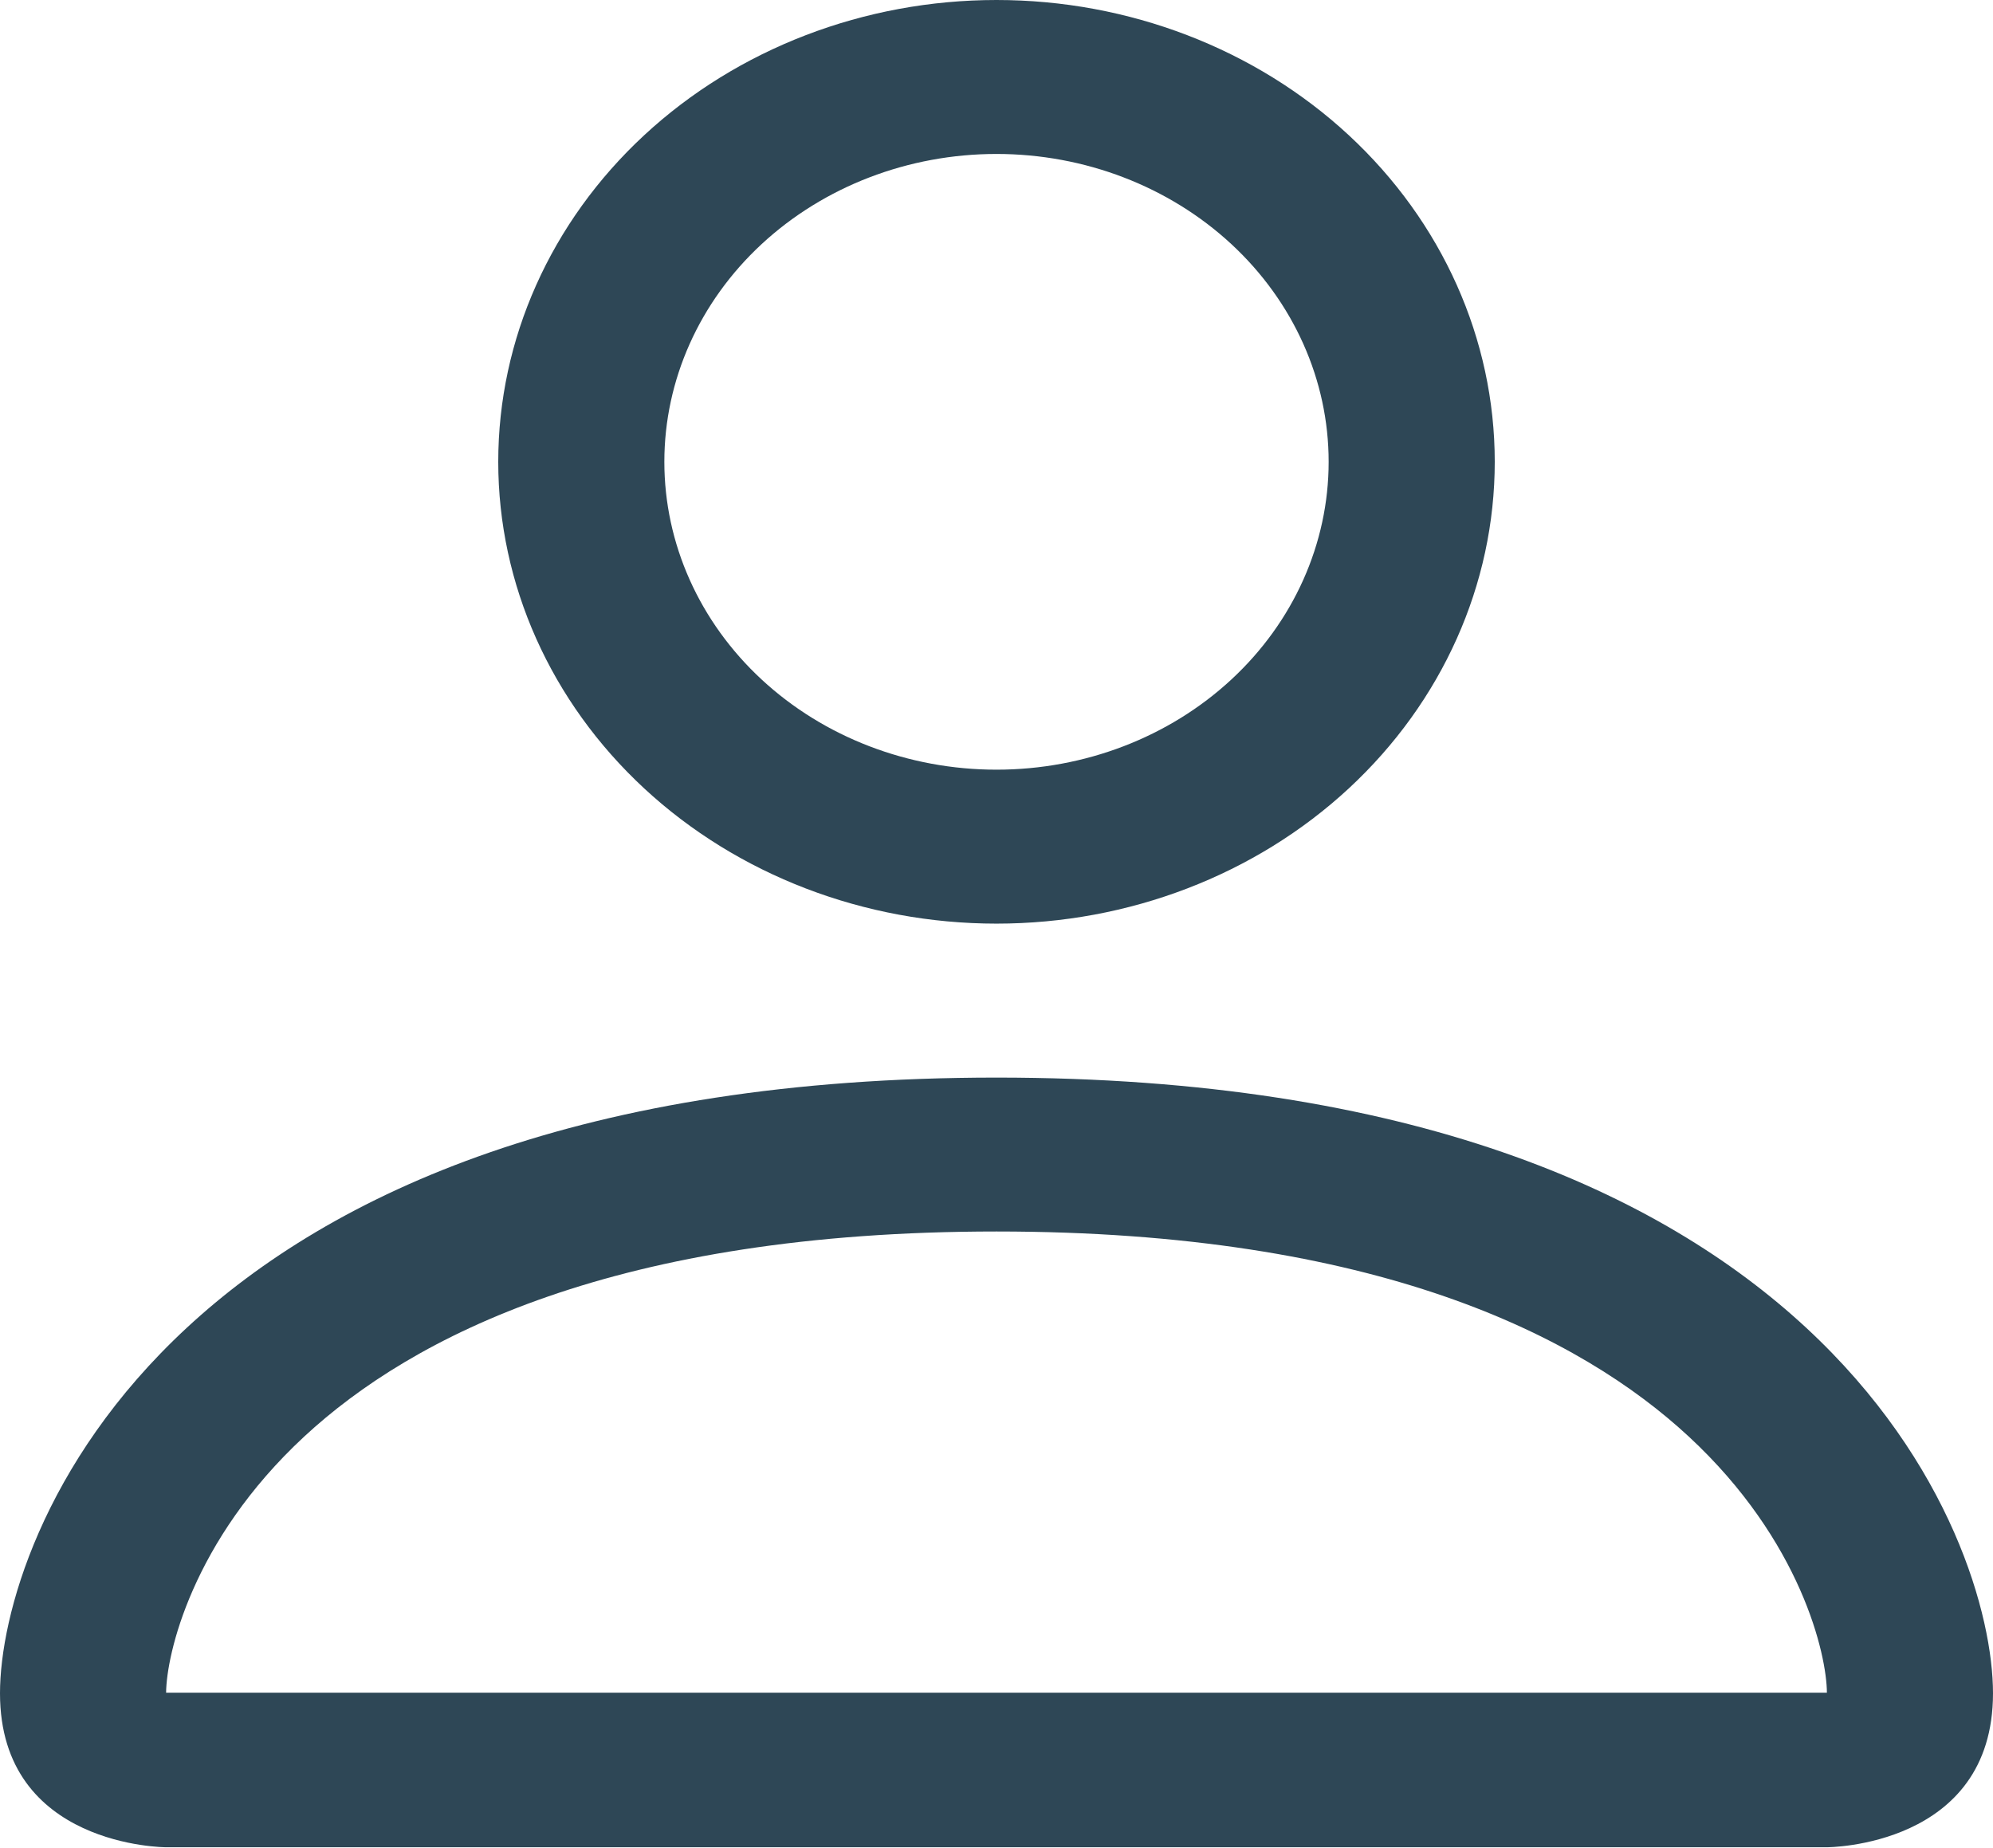
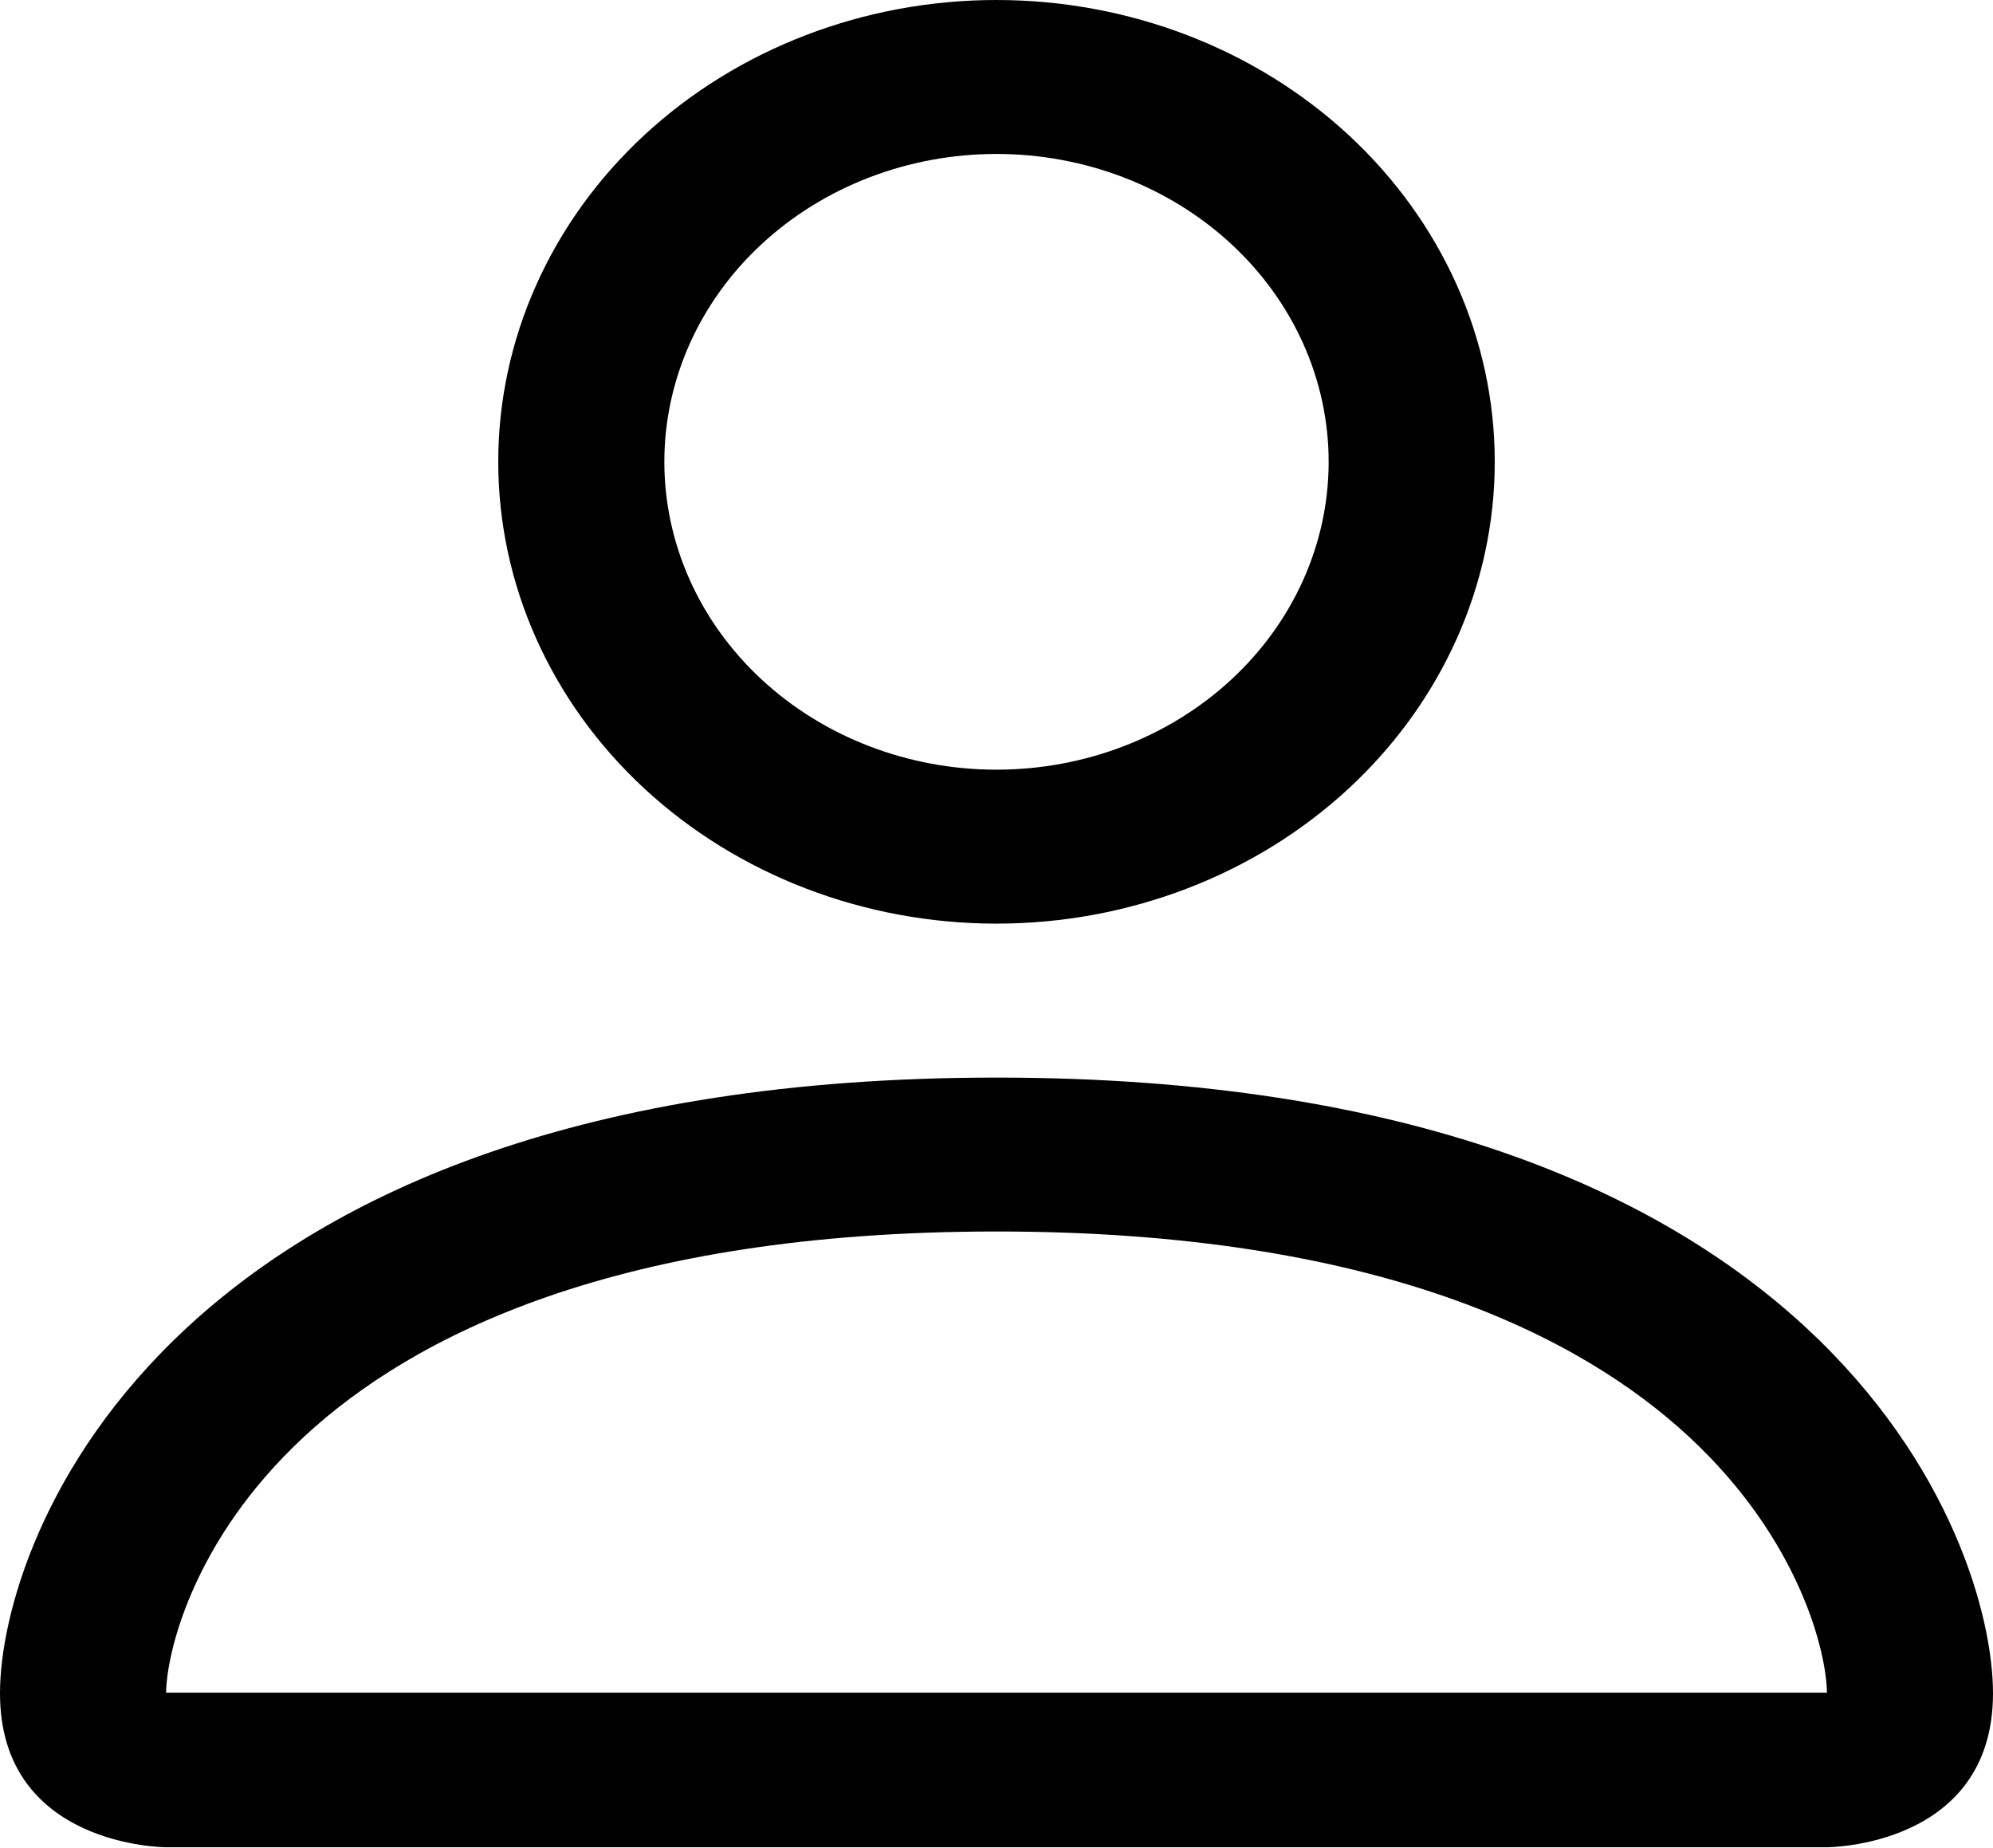
<svg xmlns="http://www.w3.org/2000/svg" width="41" height="38" viewBox="0 0 41 38" fill="none">
-   <path d="M20.5 19C23.218 19 25.826 17.999 27.748 16.218C29.67 14.436 30.75 12.02 30.75 9.5C30.75 6.98 29.67 4.564 27.748 2.782C25.826 1.001 23.218 0 20.5 0C17.782 0 15.174 1.001 13.252 2.782C11.33 4.564 10.25 6.98 10.25 9.5C10.25 12.02 11.33 14.436 13.252 16.218C15.174 17.999 17.782 19 20.5 19ZM27.333 9.5C27.333 11.18 26.613 12.791 25.332 13.978C24.05 15.166 22.312 15.833 20.5 15.833C18.688 15.833 16.95 15.166 15.668 13.978C14.387 12.791 13.667 11.18 13.667 9.5C13.667 7.82 14.387 6.209 15.668 5.022C16.95 3.834 18.688 3.167 20.5 3.167C22.312 3.167 24.05 3.834 25.332 5.022C26.613 6.209 27.333 7.82 27.333 9.5ZM41 34.833C41 38 37.583 38 37.583 38H3.417C3.417 38 0 38 0 34.833C0 31.667 3.417 22.167 20.5 22.167C37.583 22.167 41 31.667 41 34.833ZM37.583 34.821C37.58 34.042 37.057 31.698 34.741 29.551C32.513 27.487 28.321 25.333 20.5 25.333C12.676 25.333 8.487 27.487 6.259 29.551C3.943 31.698 3.424 34.042 3.417 34.821H37.583Z" fill="#2E4756" />
+   <path d="M20.5 19C23.218 19 25.826 17.999 27.748 16.218C29.67 14.436 30.75 12.02 30.75 9.5C30.75 6.98 29.67 4.564 27.748 2.782C25.826 1.001 23.218 0 20.5 0C17.782 0 15.174 1.001 13.252 2.782C11.33 4.564 10.25 6.98 10.25 9.5C10.25 12.02 11.33 14.436 13.252 16.218C15.174 17.999 17.782 19 20.5 19ZM27.333 9.5C27.333 11.18 26.613 12.791 25.332 13.978C24.05 15.166 22.312 15.833 20.5 15.833C18.688 15.833 16.95 15.166 15.668 13.978C14.387 12.791 13.667 11.18 13.667 9.5C13.667 7.82 14.387 6.209 15.668 5.022C16.95 3.834 18.688 3.167 20.5 3.167C22.312 3.167 24.05 3.834 25.332 5.022C26.613 6.209 27.333 7.82 27.333 9.5ZM41 34.833C41 38 37.583 38 37.583 38H3.417C3.417 38 0 38 0 34.833C0 31.667 3.417 22.167 20.5 22.167C37.583 22.167 41 31.667 41 34.833ZM37.583 34.821C37.58 34.042 37.057 31.698 34.741 29.551C32.513 27.487 28.321 25.333 20.5 25.333C12.676 25.333 8.487 27.487 6.259 29.551C3.943 31.698 3.424 34.042 3.417 34.821H37.583Z" fill="black" />
</svg>
